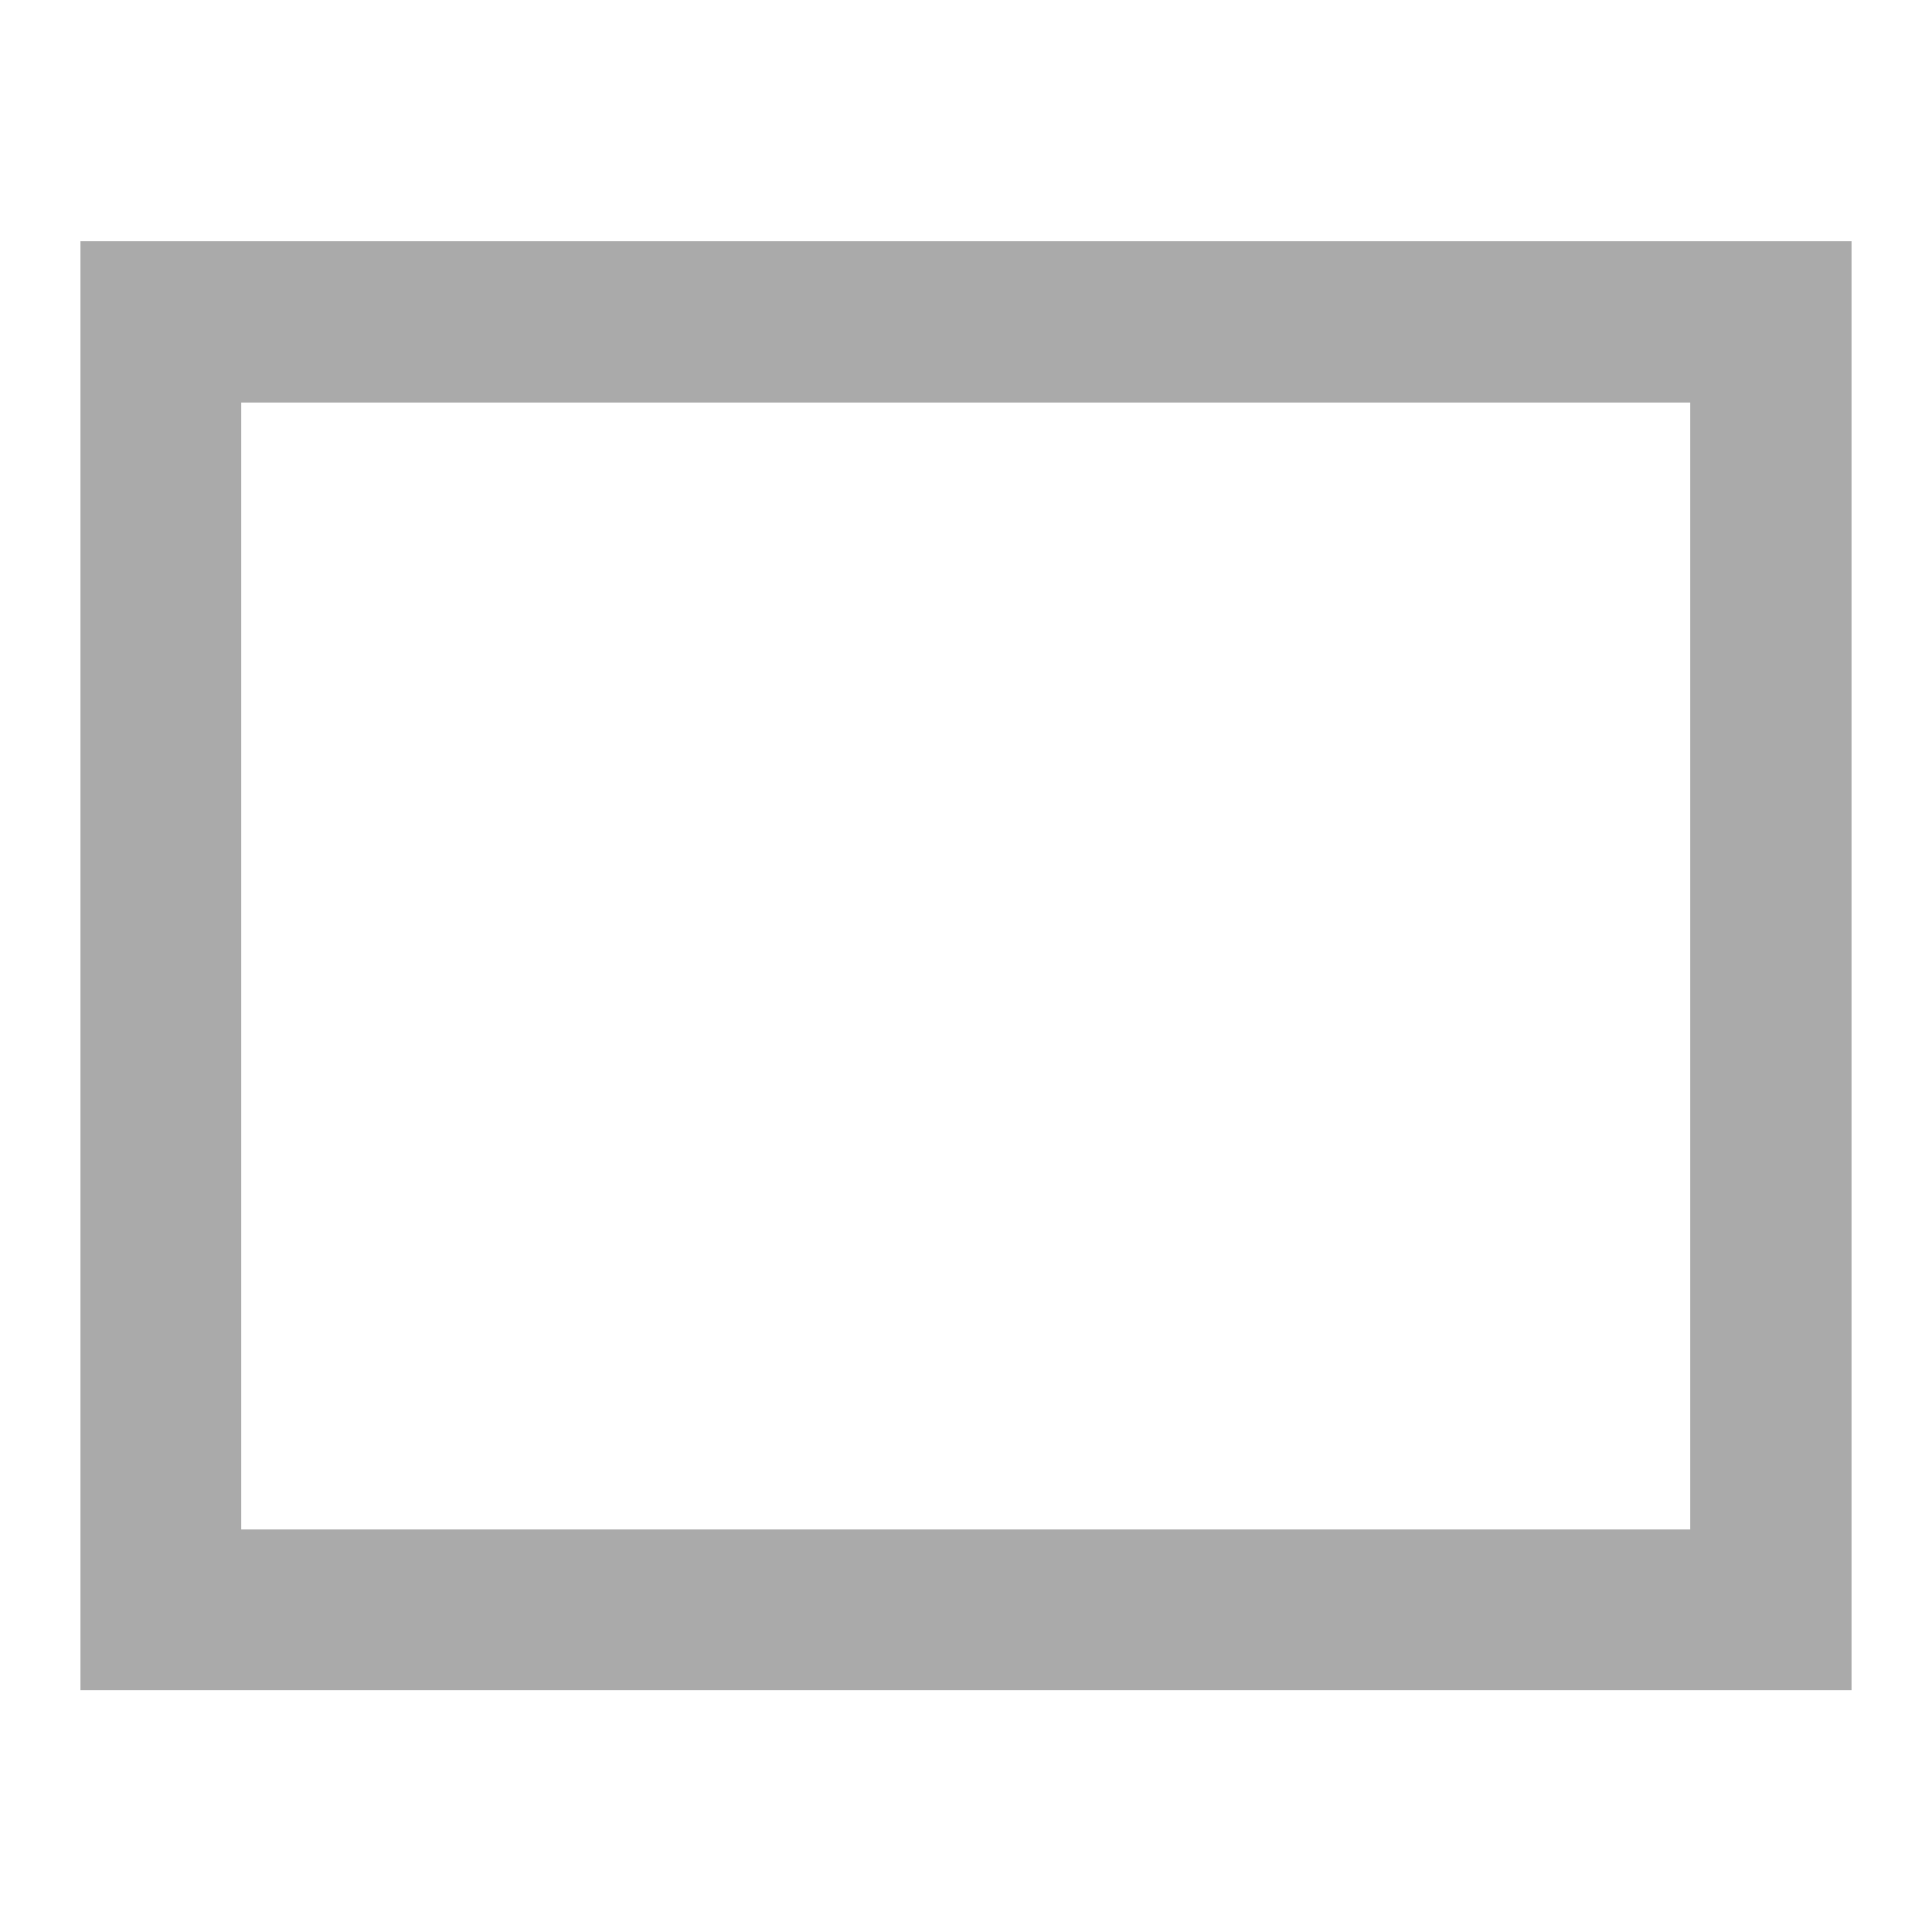
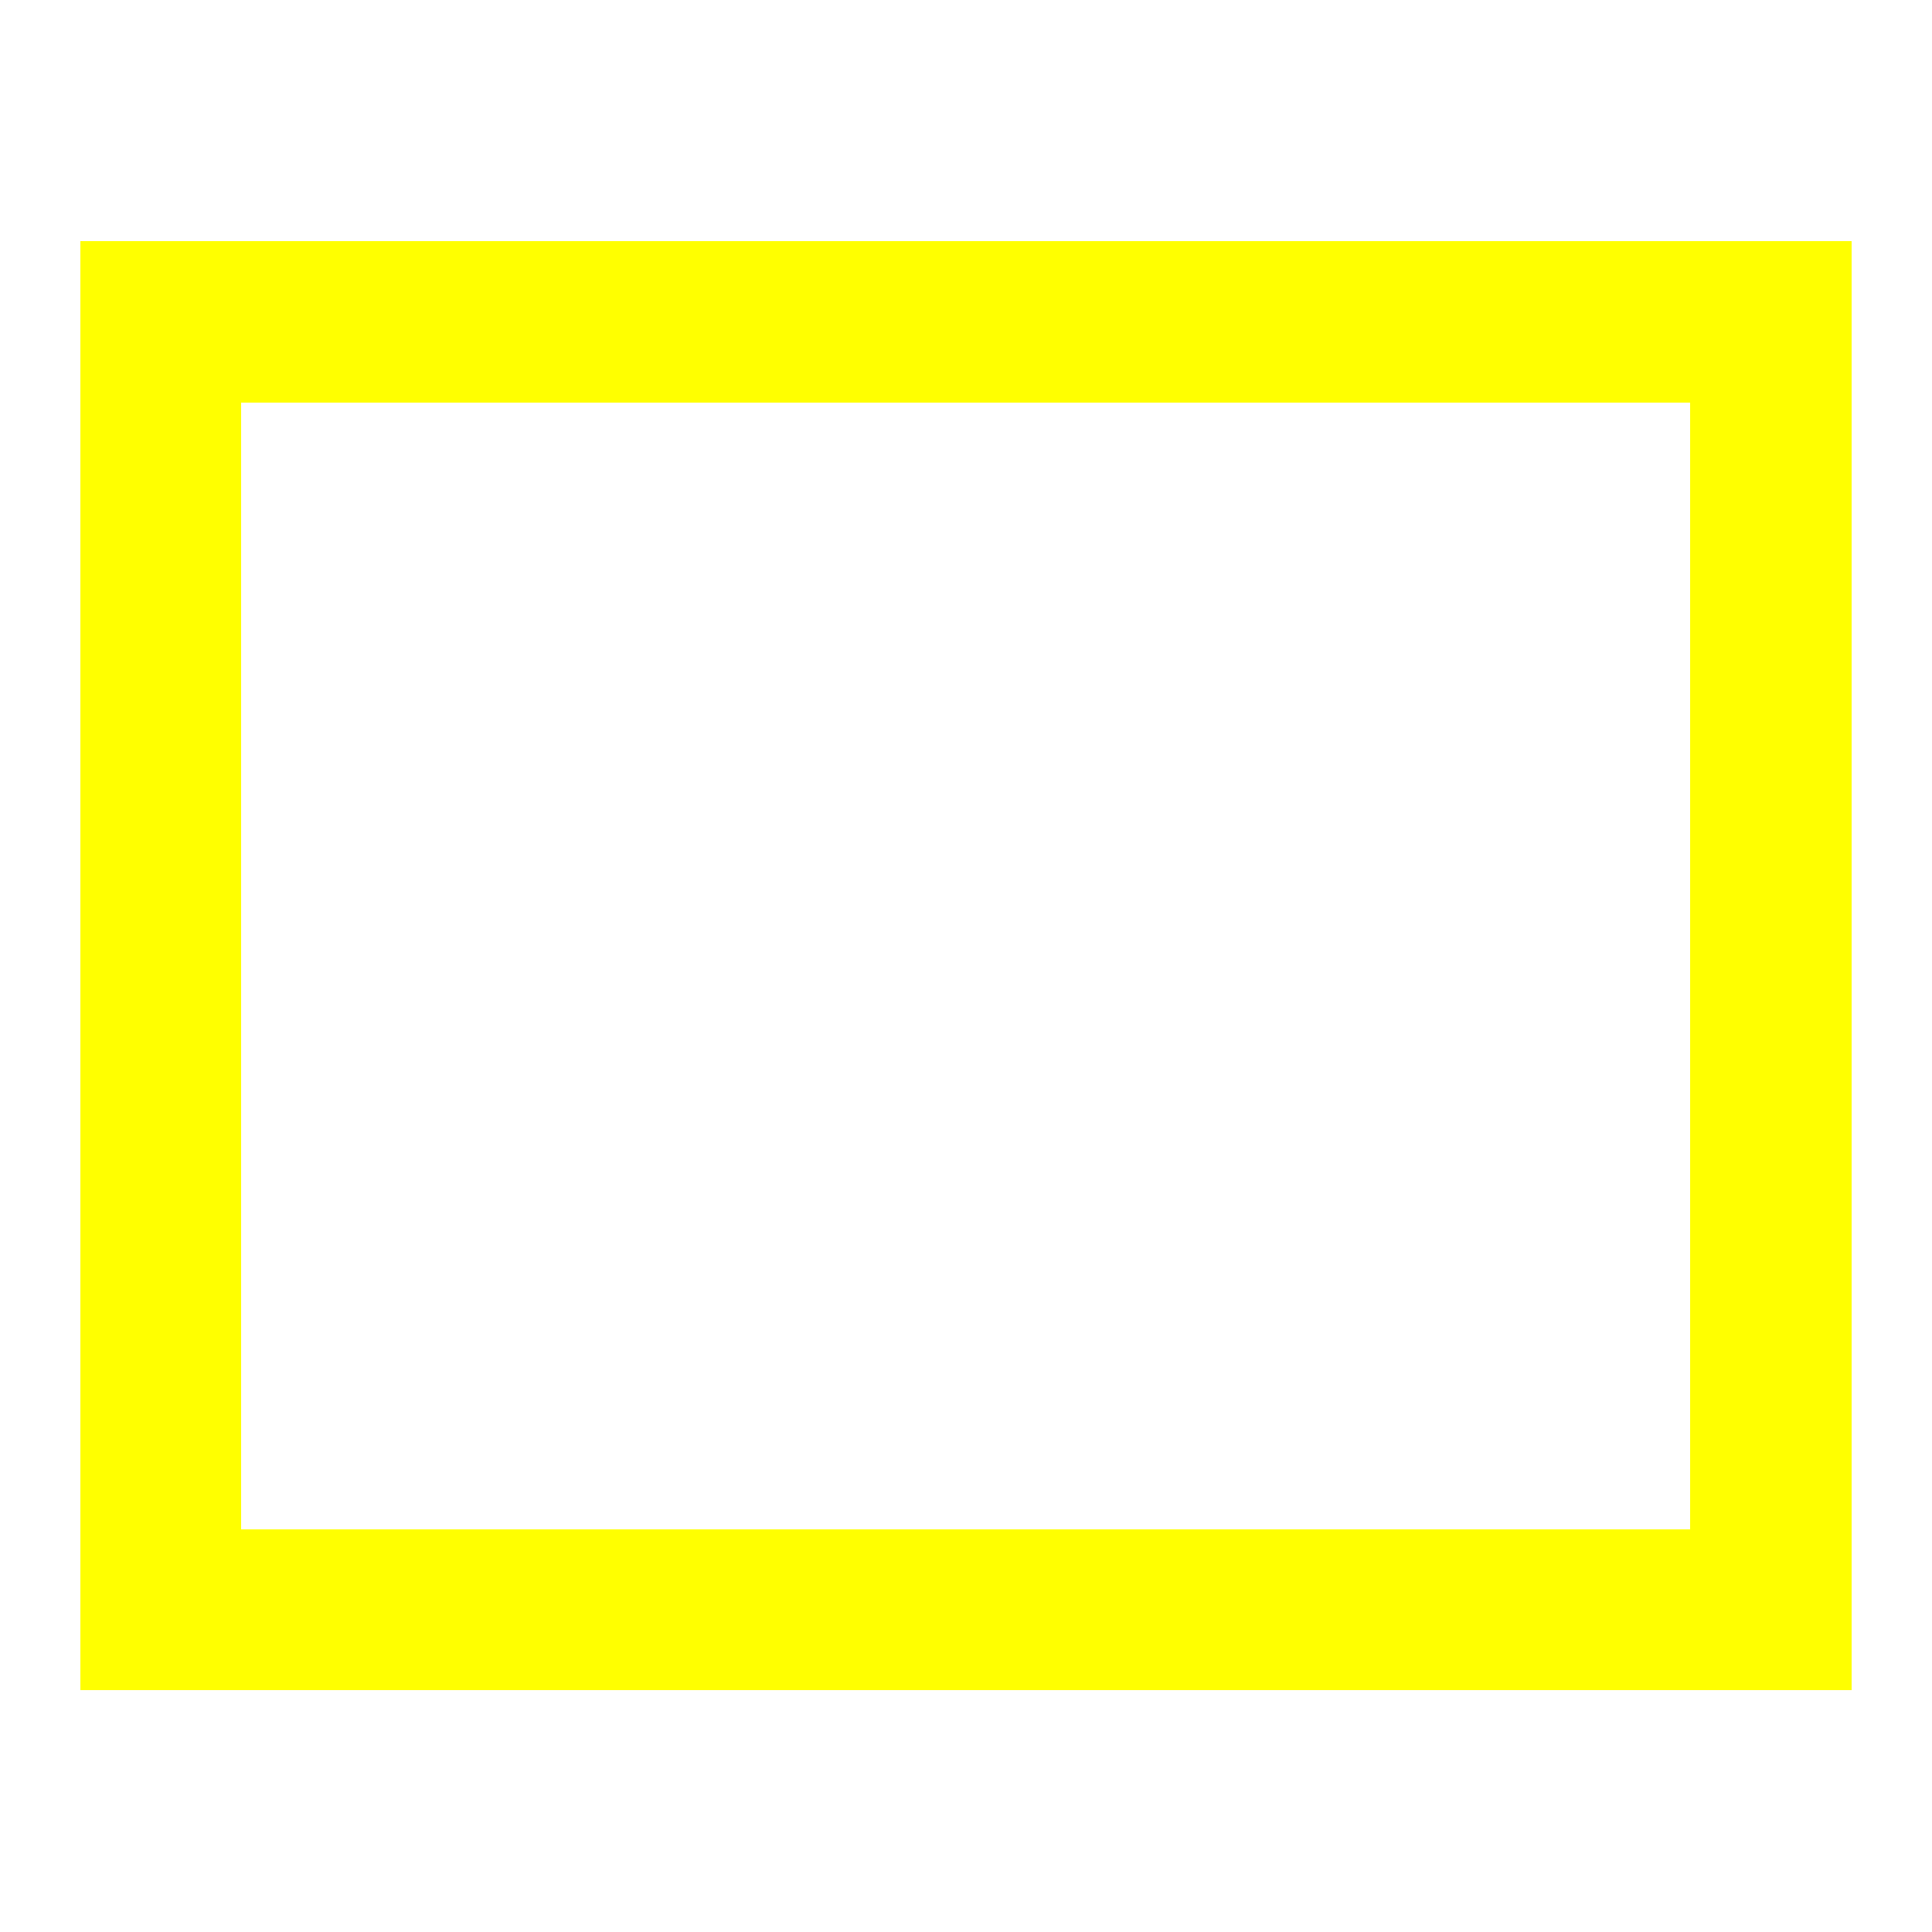
<svg xmlns="http://www.w3.org/2000/svg" width="24" height="24" viewport-fill="#FF00FF" viewport-fill-opacity="0">
-   <rect id="rect" transform="translate(2,4)" x="0" y="0" width="20" height="16" shape-rendering="crispEdges" fill="none" fill-opacity="0" stroke="#AAAAAA" stroke-width="2" stroke-opacity="1" />
+   <rect id="rect" transform="translate(2,4)" x="0" y="0" width="20" height="16" shape-rendering="crispEdges" fill="none" fill-opacity="0" stroke="#FFFF00" stroke-width="2" stroke-opacity="1" />
</svg>
